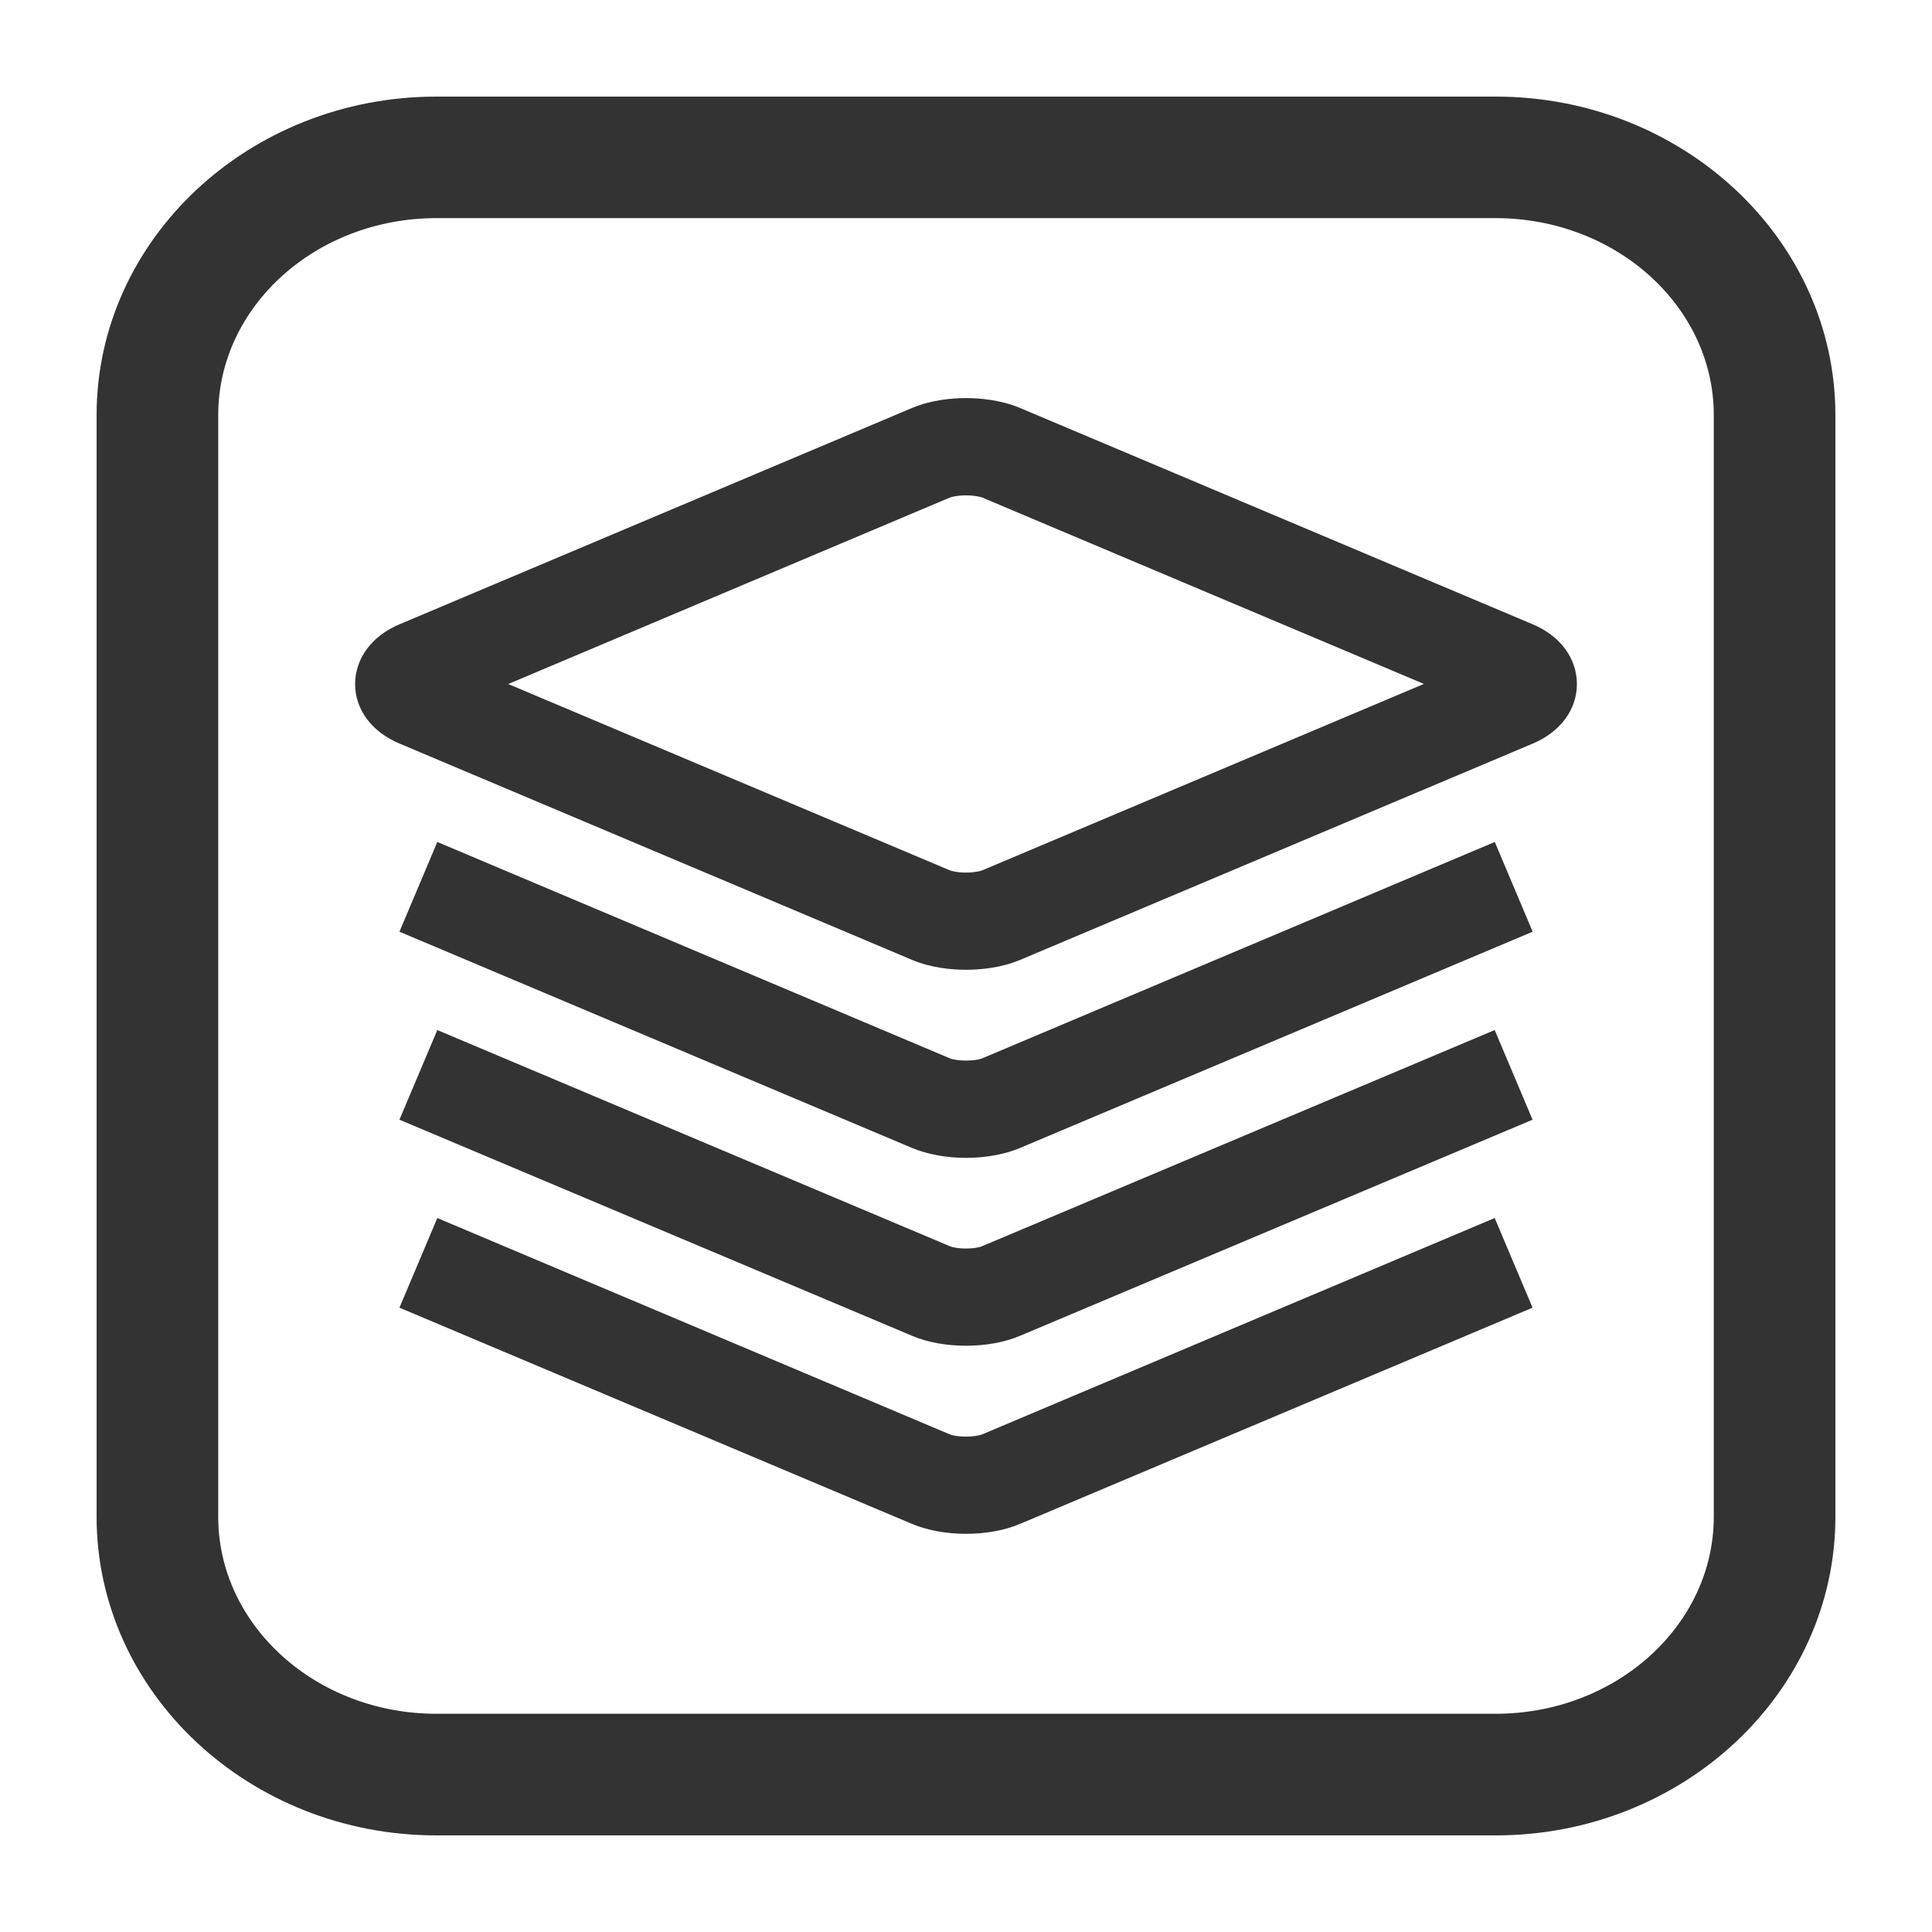
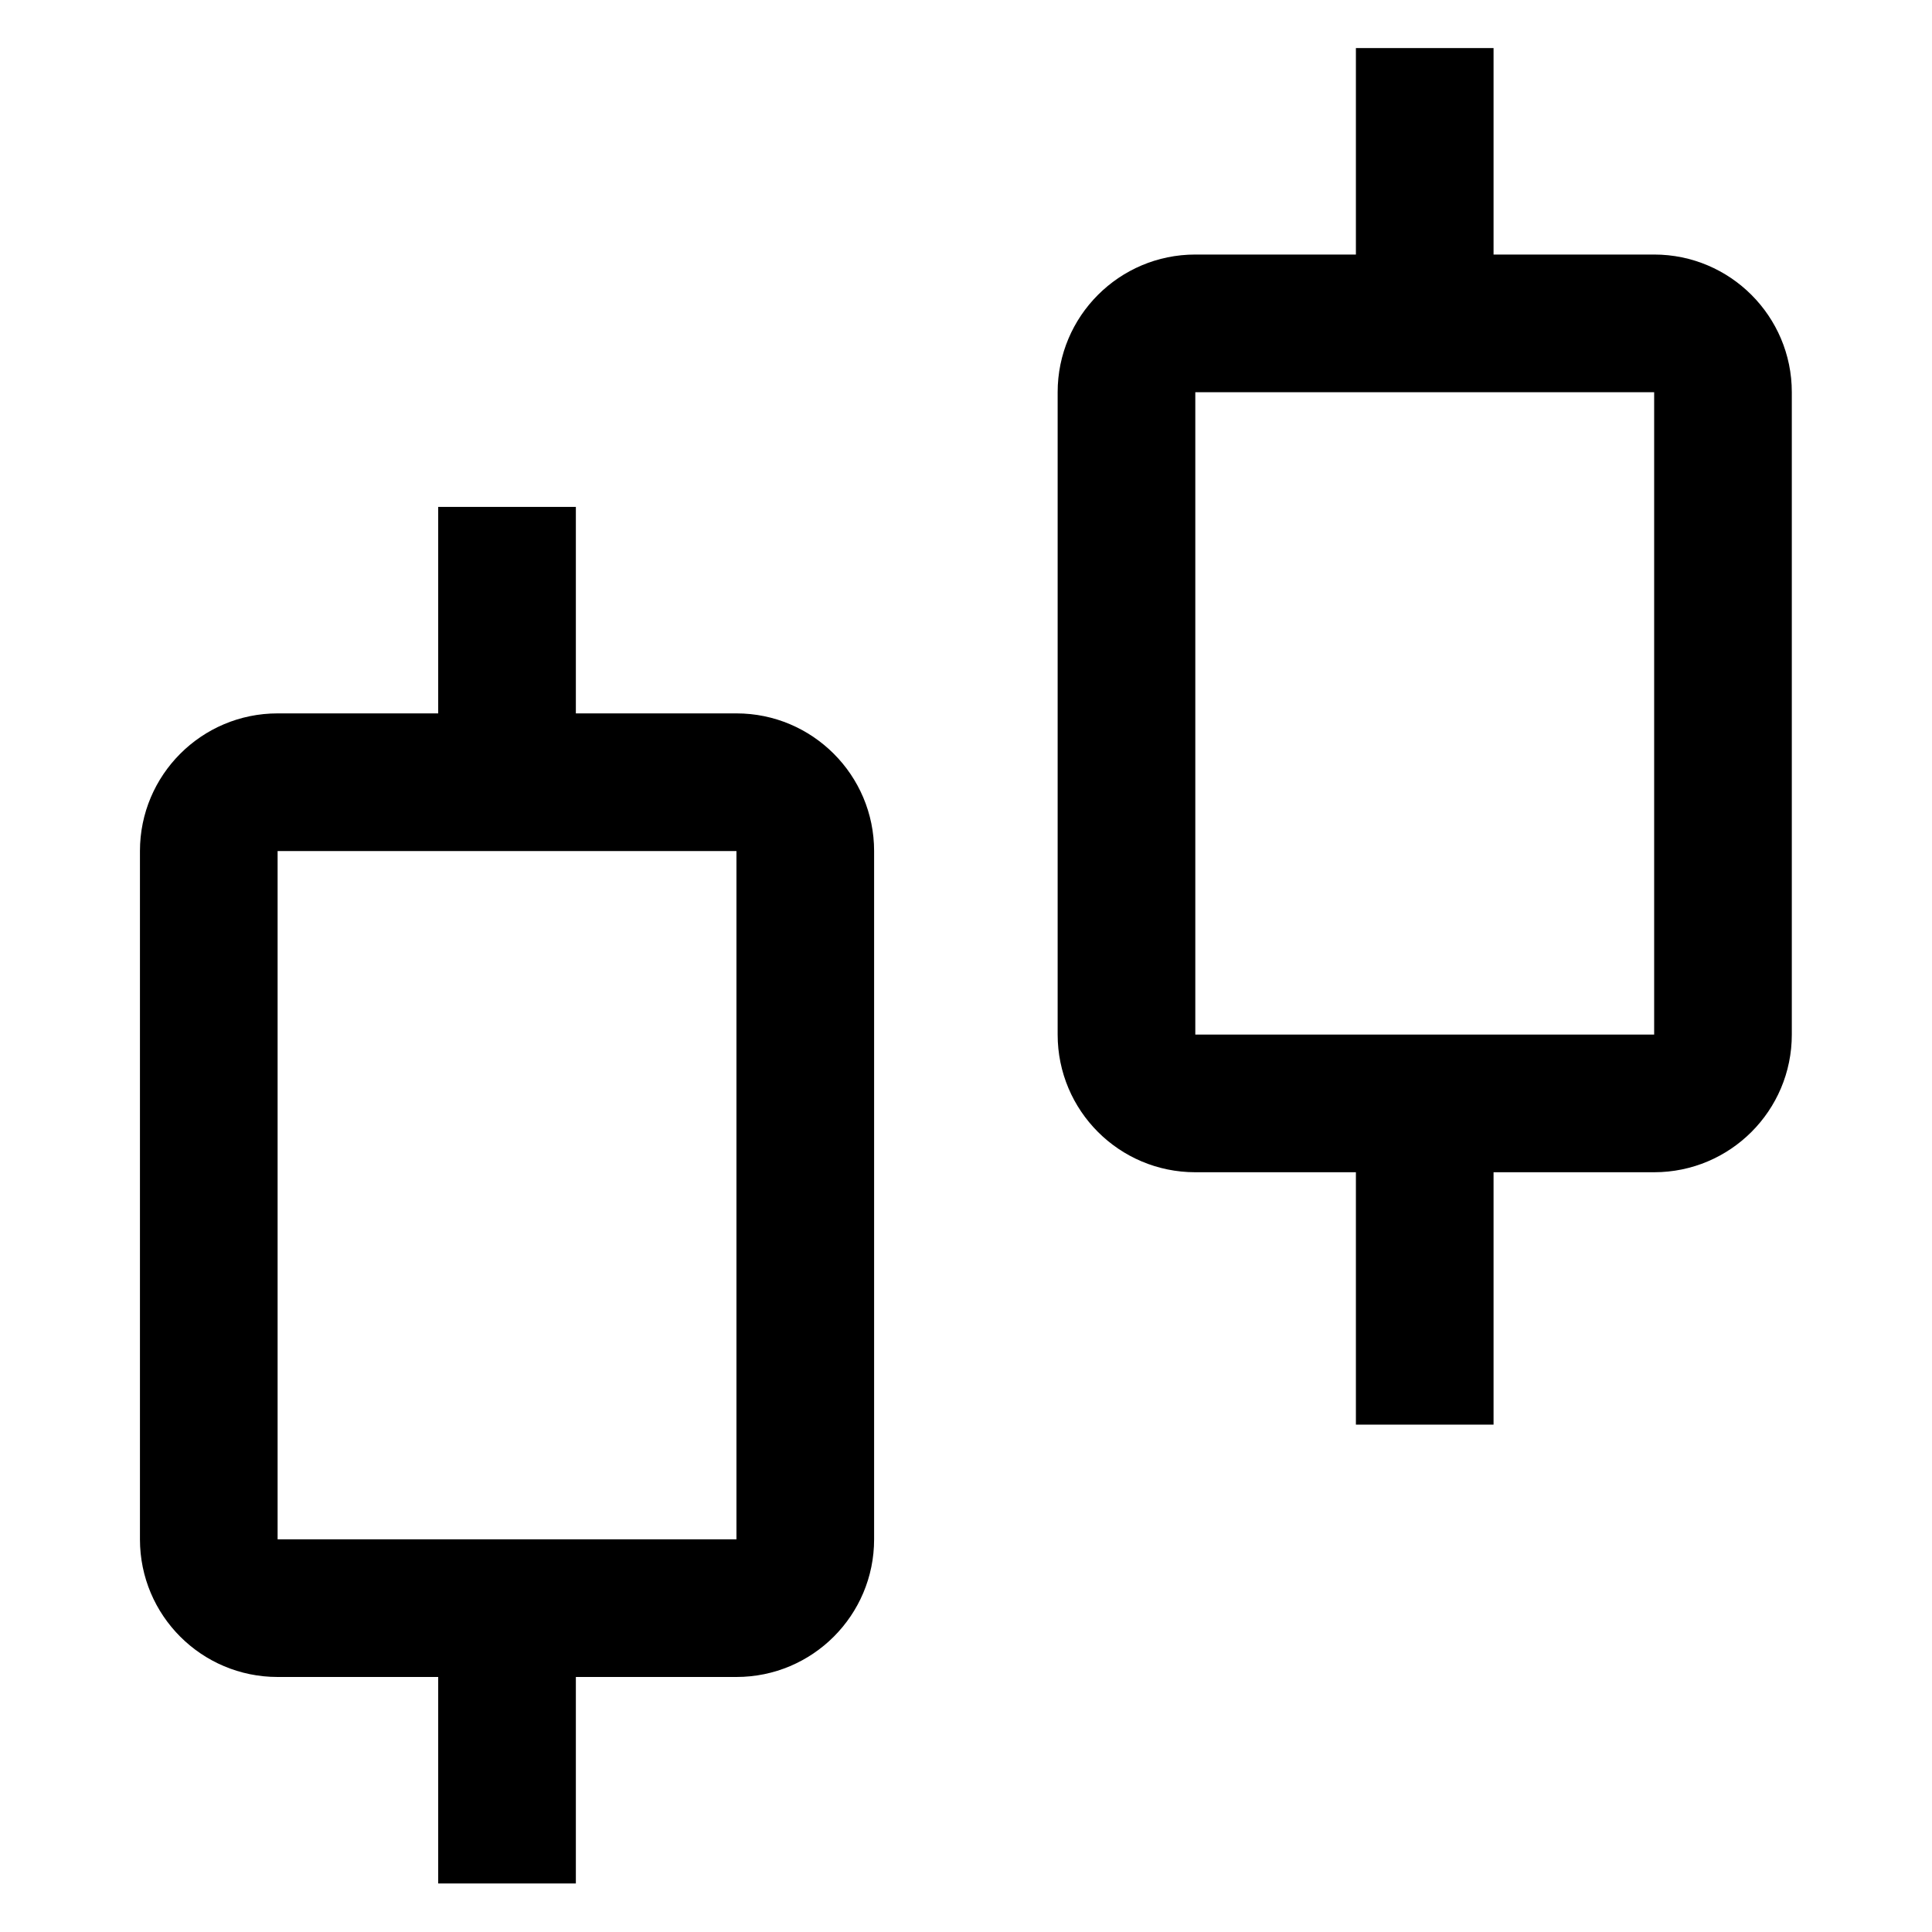
- <svg xmlns="http://www.w3.org/2000/svg" width="20" height="20" viewBox="0 0 20 20" fill="none">
-   <path d="M15.865 6.462L10.561 4.224C10.359 4.139 10.144 4.121 10 4.121C9.856 4.121 9.641 4.139 9.44 4.224L4.135 6.463C3.849 6.583 3.678 6.814 3.676 7.08C3.676 7.345 3.847 7.576 4.135 7.697L9.44 9.936C9.642 10.021 9.856 10.039 10 10.039C10.144 10.039 10.358 10.021 10.56 9.937L15.866 7.698C16.153 7.577 16.324 7.346 16.324 7.081C16.323 6.814 16.153 6.583 15.865 6.462ZM10.17 9.009C10.15 9.017 10.089 9.033 10 9.033C9.91 9.033 9.85 9.017 9.831 9.009L5.261 7.081L9.832 5.151C9.851 5.143 9.911 5.128 10 5.128C10.089 5.128 10.149 5.143 10.169 5.151L14.74 7.08L10.17 9.009ZM10.169 14.848C10.093 14.879 9.908 14.88 9.831 14.848L4.527 12.609L4.135 13.537L9.44 15.775C9.602 15.843 9.801 15.878 10 15.878C10.199 15.878 10.398 15.844 10.56 15.775L15.865 13.537L15.473 12.609L10.169 14.848ZM10.168 12.9C10.092 12.933 9.908 12.933 9.831 12.9L4.527 10.663L4.135 11.591L9.439 13.827C9.602 13.897 9.801 13.931 10 13.931C10.199 13.931 10.398 13.897 10.56 13.828L15.865 11.591L15.473 10.663L10.168 12.9ZM10.17 10.955C10.093 10.987 9.907 10.987 9.831 10.955L4.527 8.716L4.135 9.645L9.44 11.883C9.602 11.951 9.801 11.986 10 11.986C10.199 11.986 10.398 11.952 10.561 11.883L15.866 9.645L15.474 8.716L10.17 10.955ZM15.482 1H4.518C2.578 1 1 2.479 1 4.297V15.701C1 17.52 2.578 19 4.518 19H15.482C17.423 19 19 17.52 19 15.701V4.297C19 2.479 17.423 1 15.482 1ZM17.741 15.701C17.741 16.825 16.729 17.741 15.482 17.741H4.518C3.272 17.741 2.259 16.826 2.259 15.701V4.297C2.259 3.172 3.272 2.258 4.518 2.258H15.482C16.727 2.258 17.741 3.172 17.741 4.297V15.701Z" fill="#333333" />
+ <svg xmlns="http://www.w3.org/2000/svg" width="16" height="16" viewBox="0 0 16 16" fill="none">
+   <path d="M12.369 2.108H13.699C14.328 2.108 14.839 2.619 14.839 3.248V8.568C14.839 9.198 14.328 9.708 13.699 9.708H12.369V11.798H11.229V9.708H9.899C9.269 9.708 8.759 9.198 8.759 8.568V3.248C8.759 2.619 9.269 2.108 9.899 2.108H11.229V0.398H12.369V2.108ZM4.769 5.908H6.099C6.728 5.908 7.239 6.419 7.239 7.048V12.748C7.239 13.378 6.728 13.888 6.099 13.888H4.769V15.598H3.629V13.888H2.299C1.669 13.888 1.159 13.378 1.159 12.748V7.048C1.159 6.419 1.669 5.908 2.299 5.908H3.629V4.198H4.769V5.908ZM2.299 7.048V12.748H6.099V7.048H2.299ZM9.899 3.248V8.568H13.699V3.248H9.899Z" fill="black" />
</svg>
